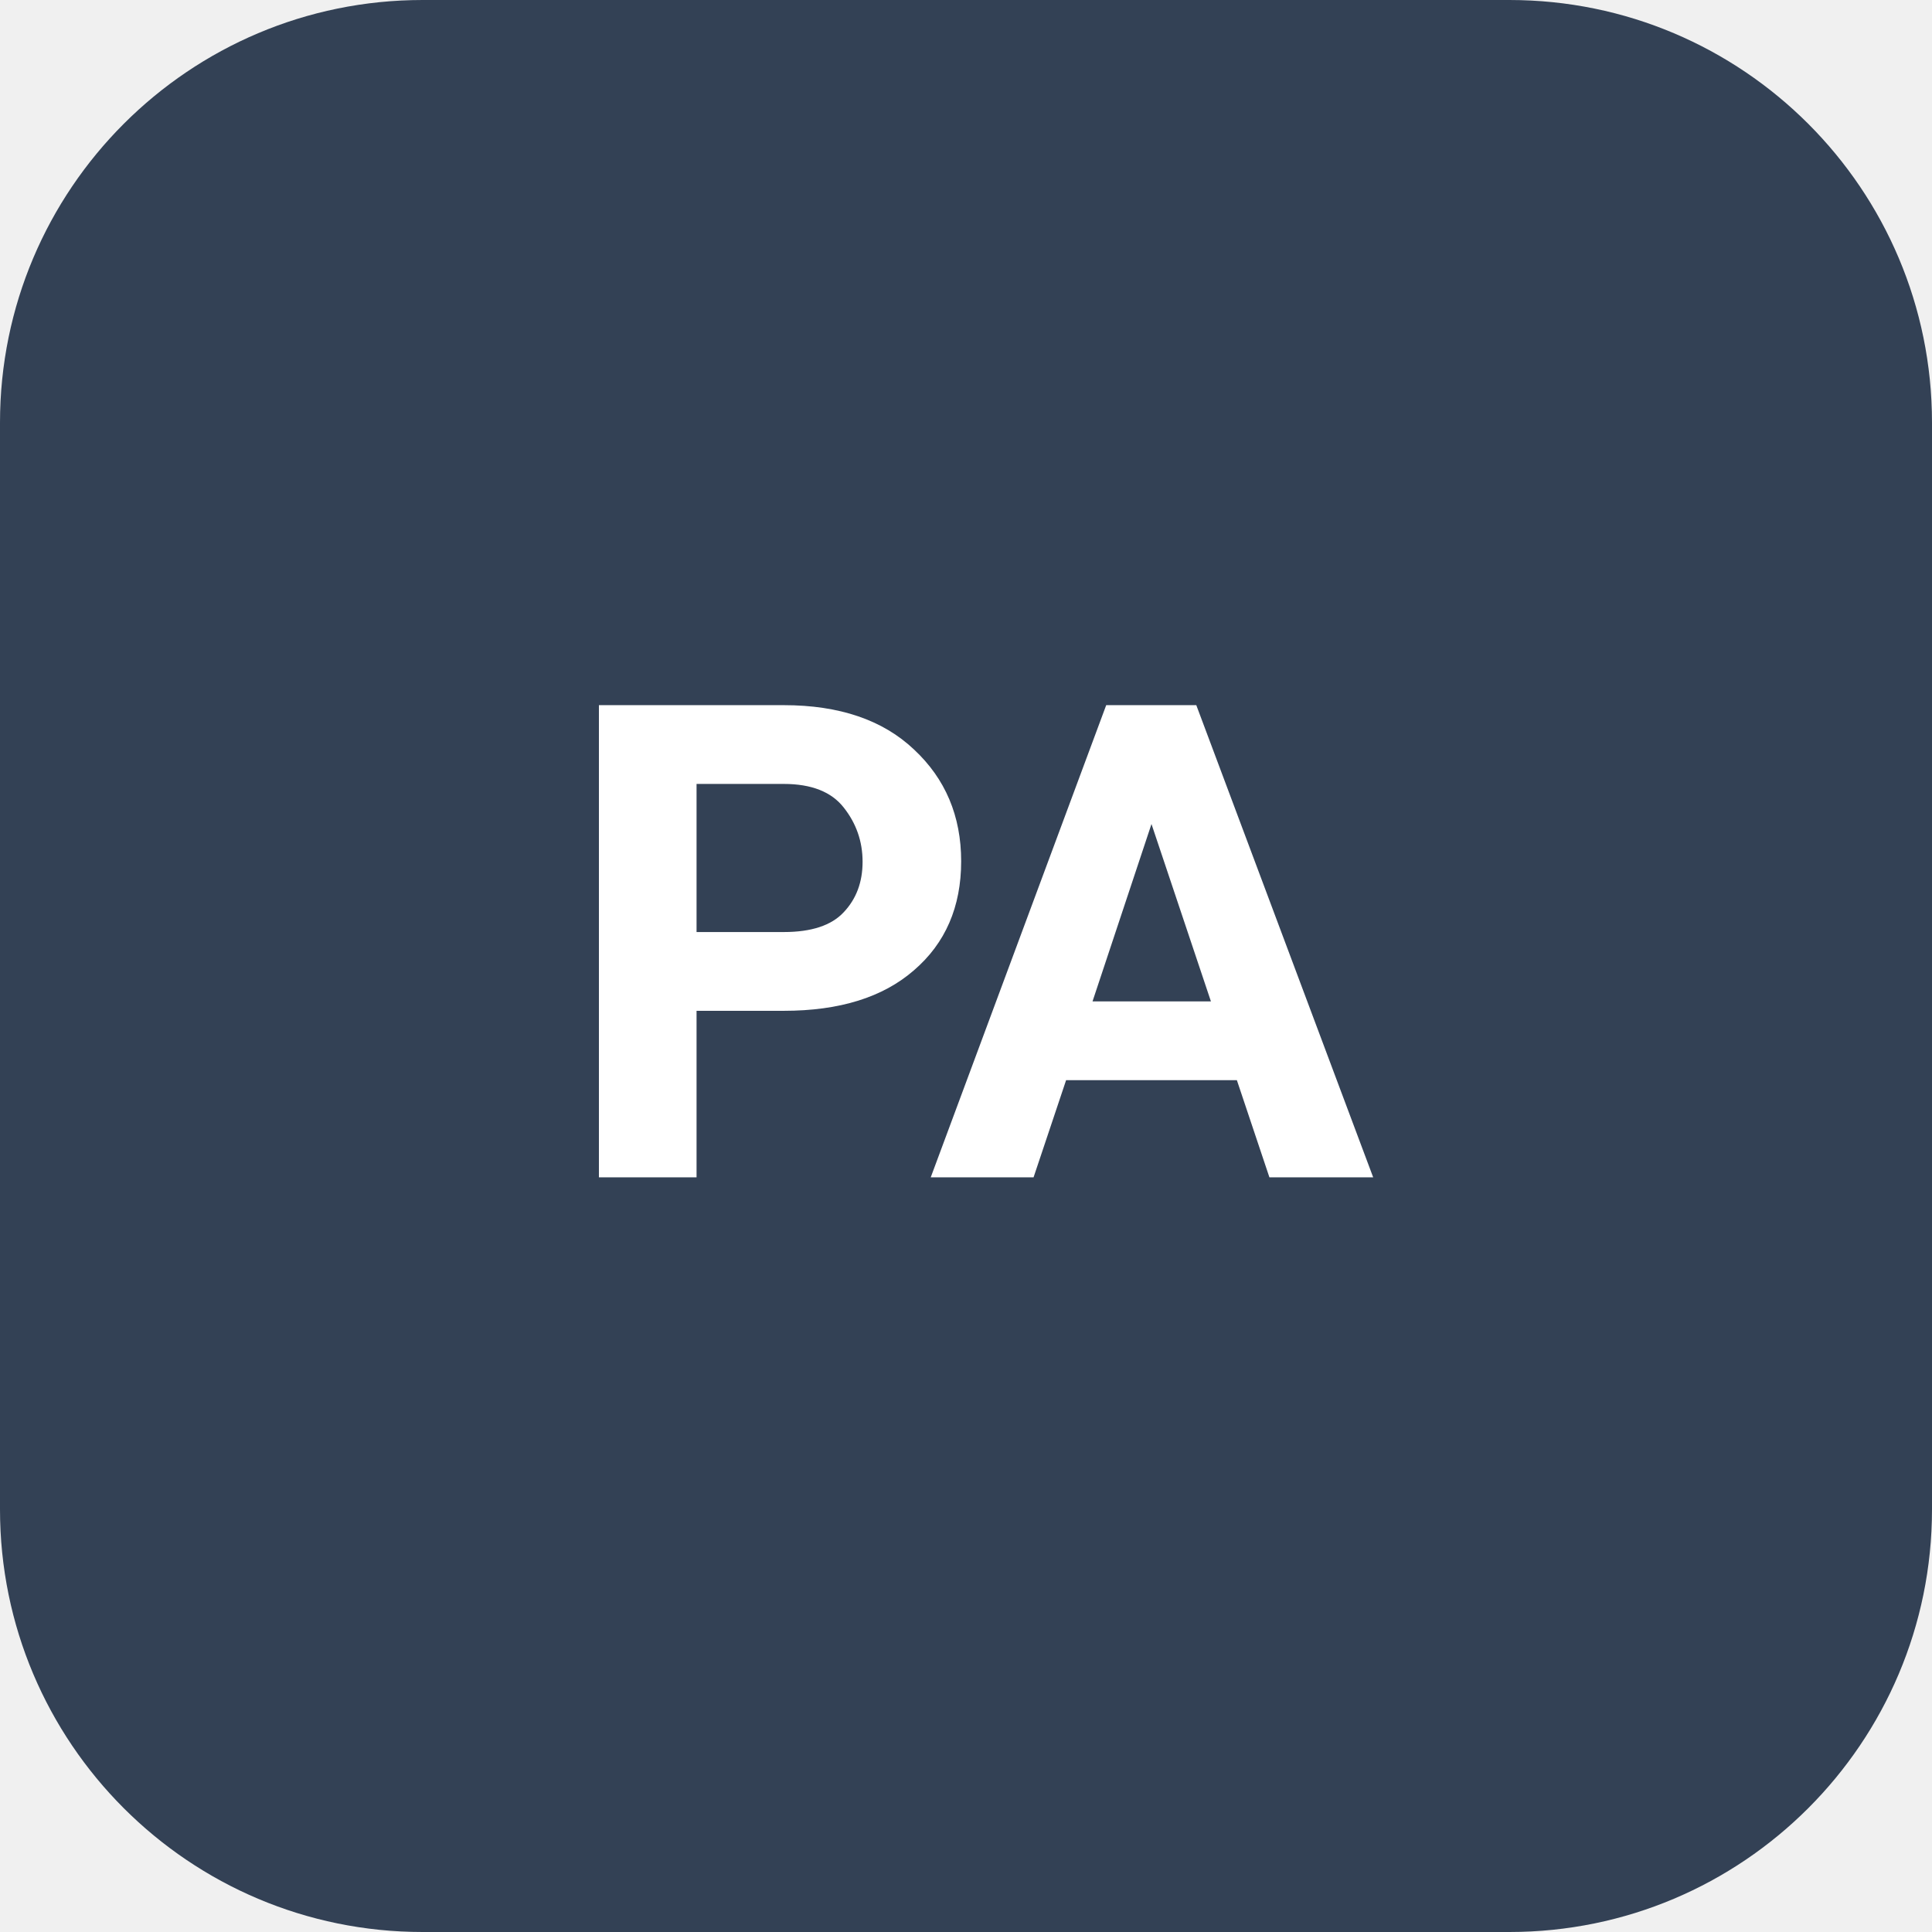
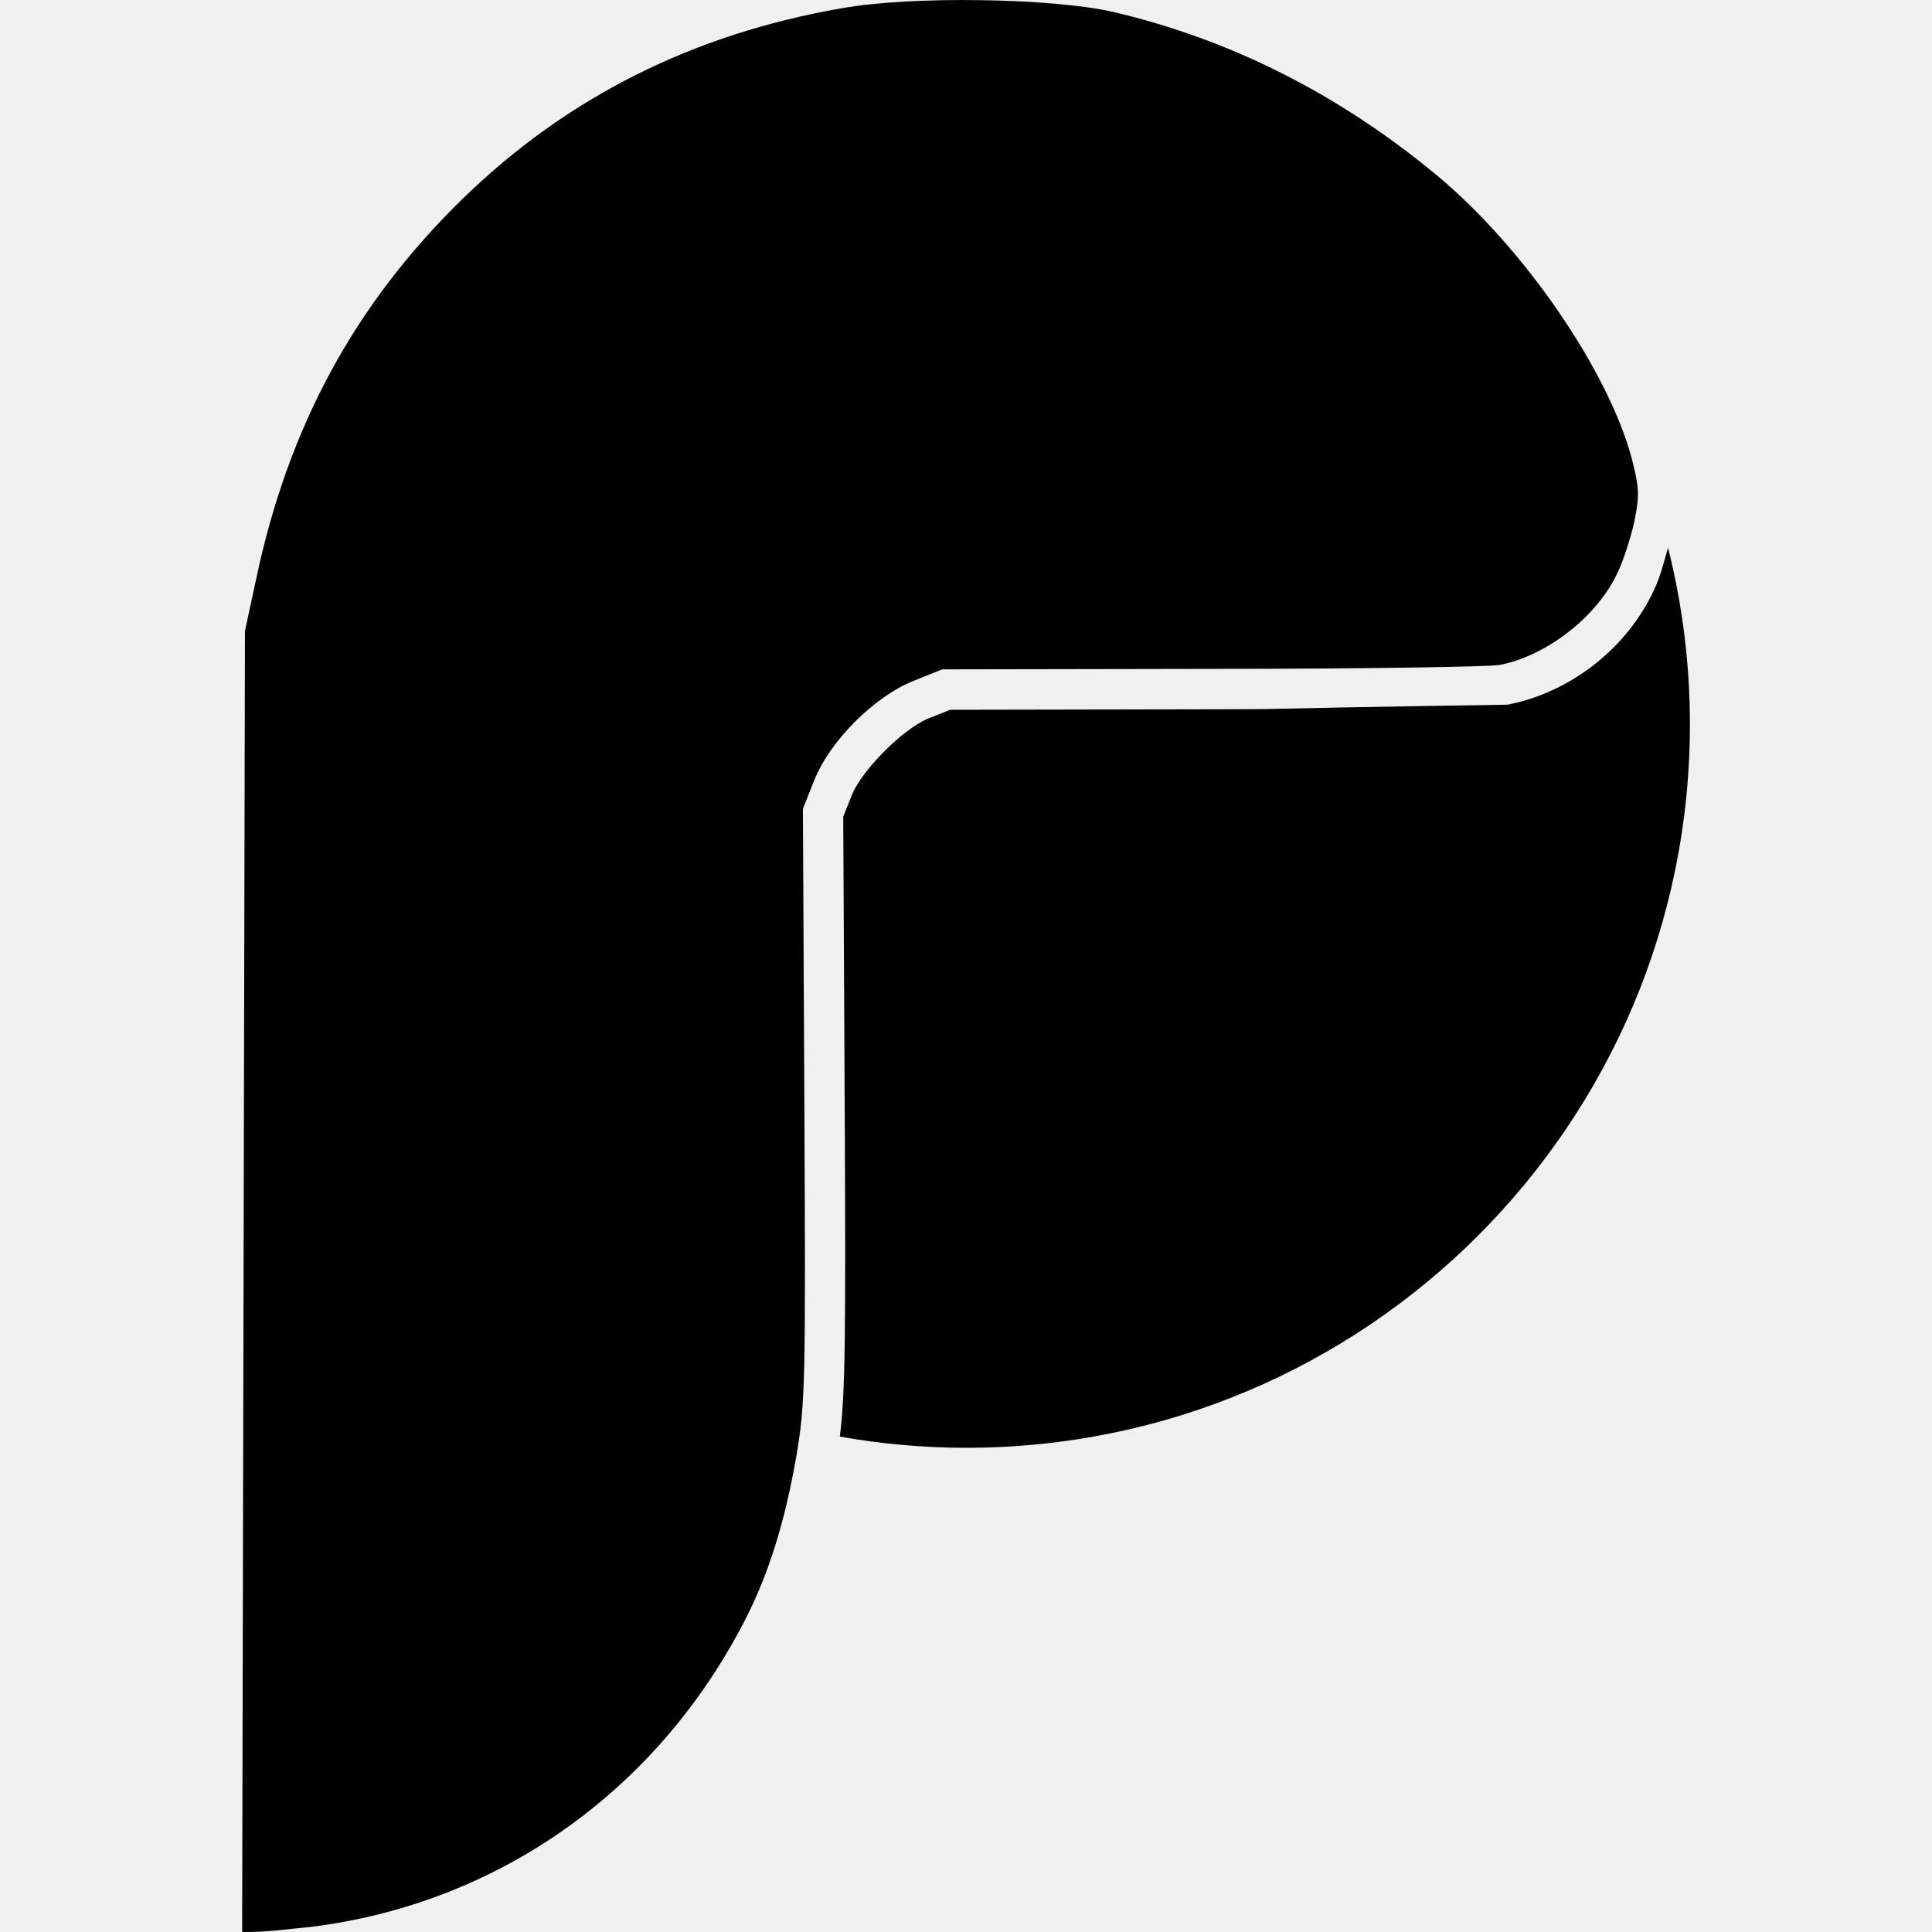
- <svg xmlns="http://www.w3.org/2000/svg" viewBox="0 0 64 64" width="64" height="64">
-   <rect width="64" height="64" rx="14" fill="#334155" />
-   <text x="32" y="39" font-family="-apple-system, BlinkMacSystemFont, 'Segoe UI', Roboto, Helvetica, Arial, sans-serif" font-size="22" font-weight="700" fill="#ffffff" text-anchor="middle">PA</text>
+ <svg xmlns="http://www.w3.org/2000/svg" role="img" viewBox="0 0 24 24">
+   <path d="M12.184.002c-.638-.01-1.288.022-1.725.1C8.601.424 7.035 1.212 5.738 2.478 4.406 3.781 3.582 5.299 3.182 7.193l-.139.644c-.012 5.387-.023 10.774-.035 16.162.291.008.591-.039.842-.061 2.348-.287 4.344-1.708 5.431-3.865.275-.55.472-1.182.609-1.971.114-.669.119-.891.102-4.381l-.018-3.674.142-.357c.197-.49.743-1.035 1.232-1.232l.357-.143 3.346-.006c1.84 0 3.454-.025 3.58-.049.585-.114 1.212-.603 1.463-1.146.072-.149.167-.442.209-.639.066-.329.06-.419-.035-.789-.299-1.099-1.35-2.623-2.426-3.514C16.625 1.164 15.28.489 13.828.148c-.382-.087-1.007-.137-1.645-.146zm8.537 6.801c-.051.18-.098.366-.172.521-.336.728-1.038 1.278-1.822 1.43-3.674.057-2.539.056-3.674.057l-3.248.006-.27.107c-.314.126-.827.64-.953.953l-.107.268.018 3.576c.015 2.889.007 3.582-.06 4.125a8.992 8.992 0 0 0 1.568.139c4.966 0 8.992-4.026 8.992-8.992a8.992 8.992 0 0 0-.272-2.189Z" />
</svg>
